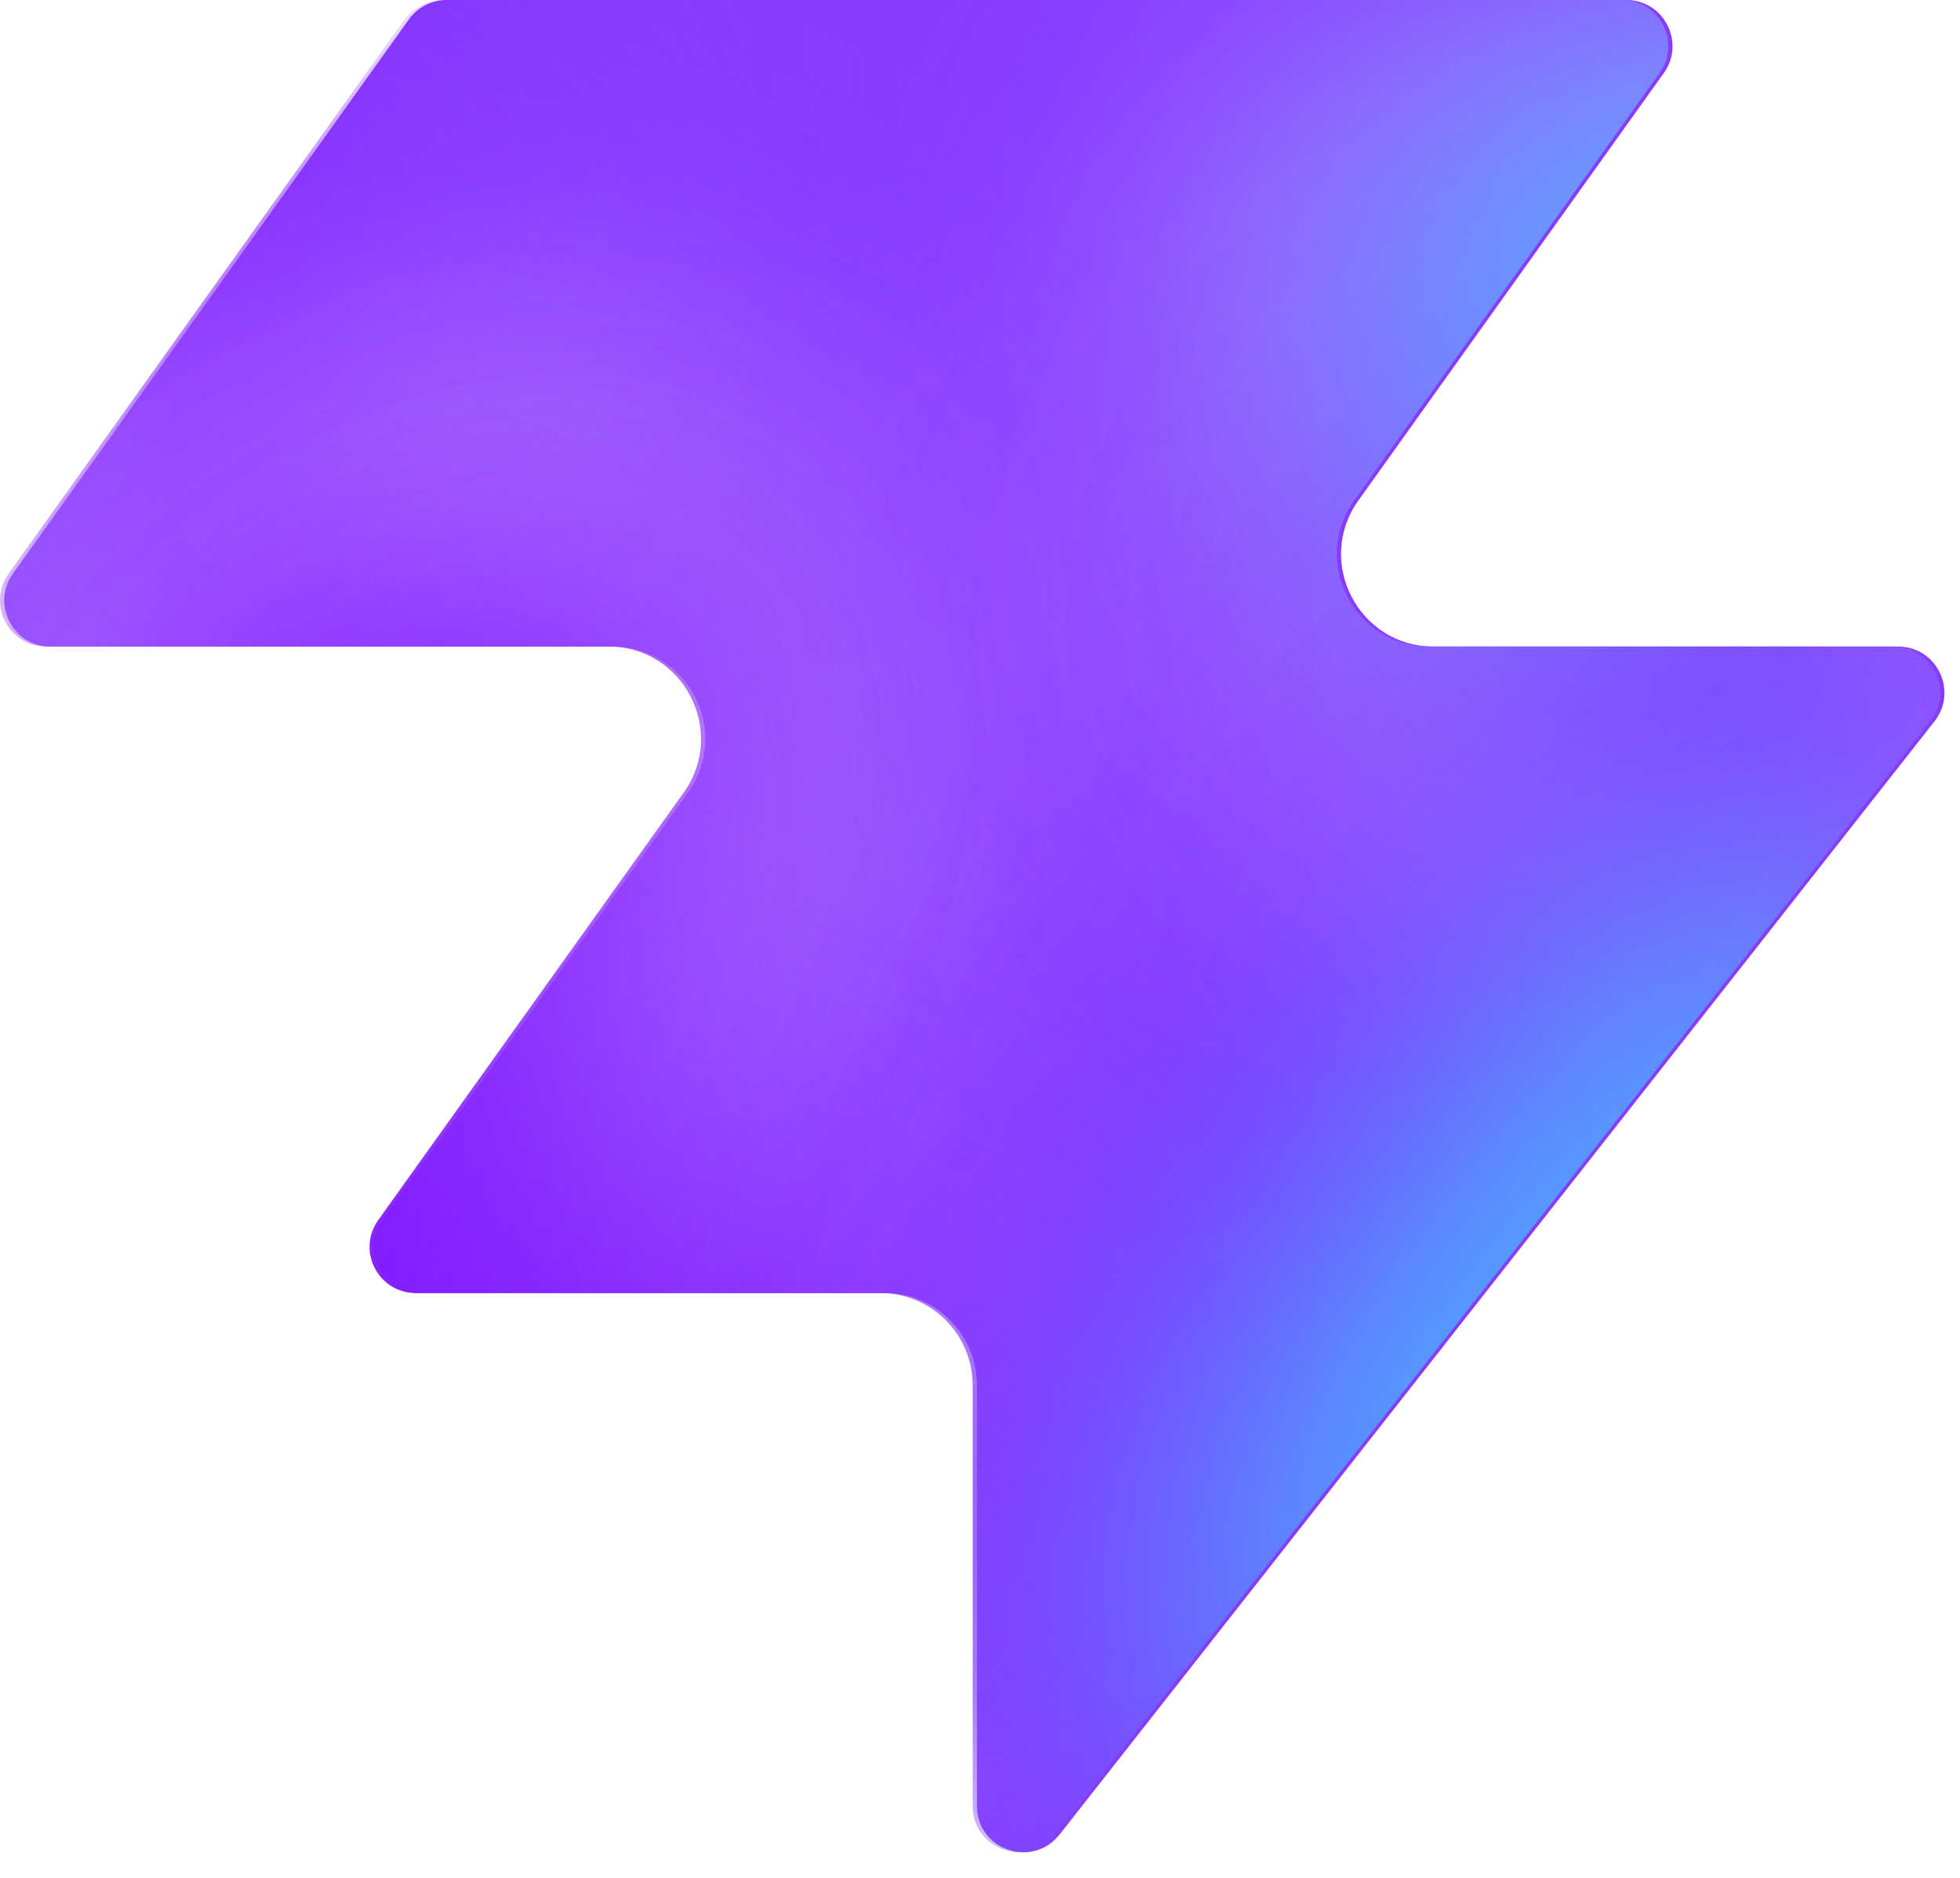
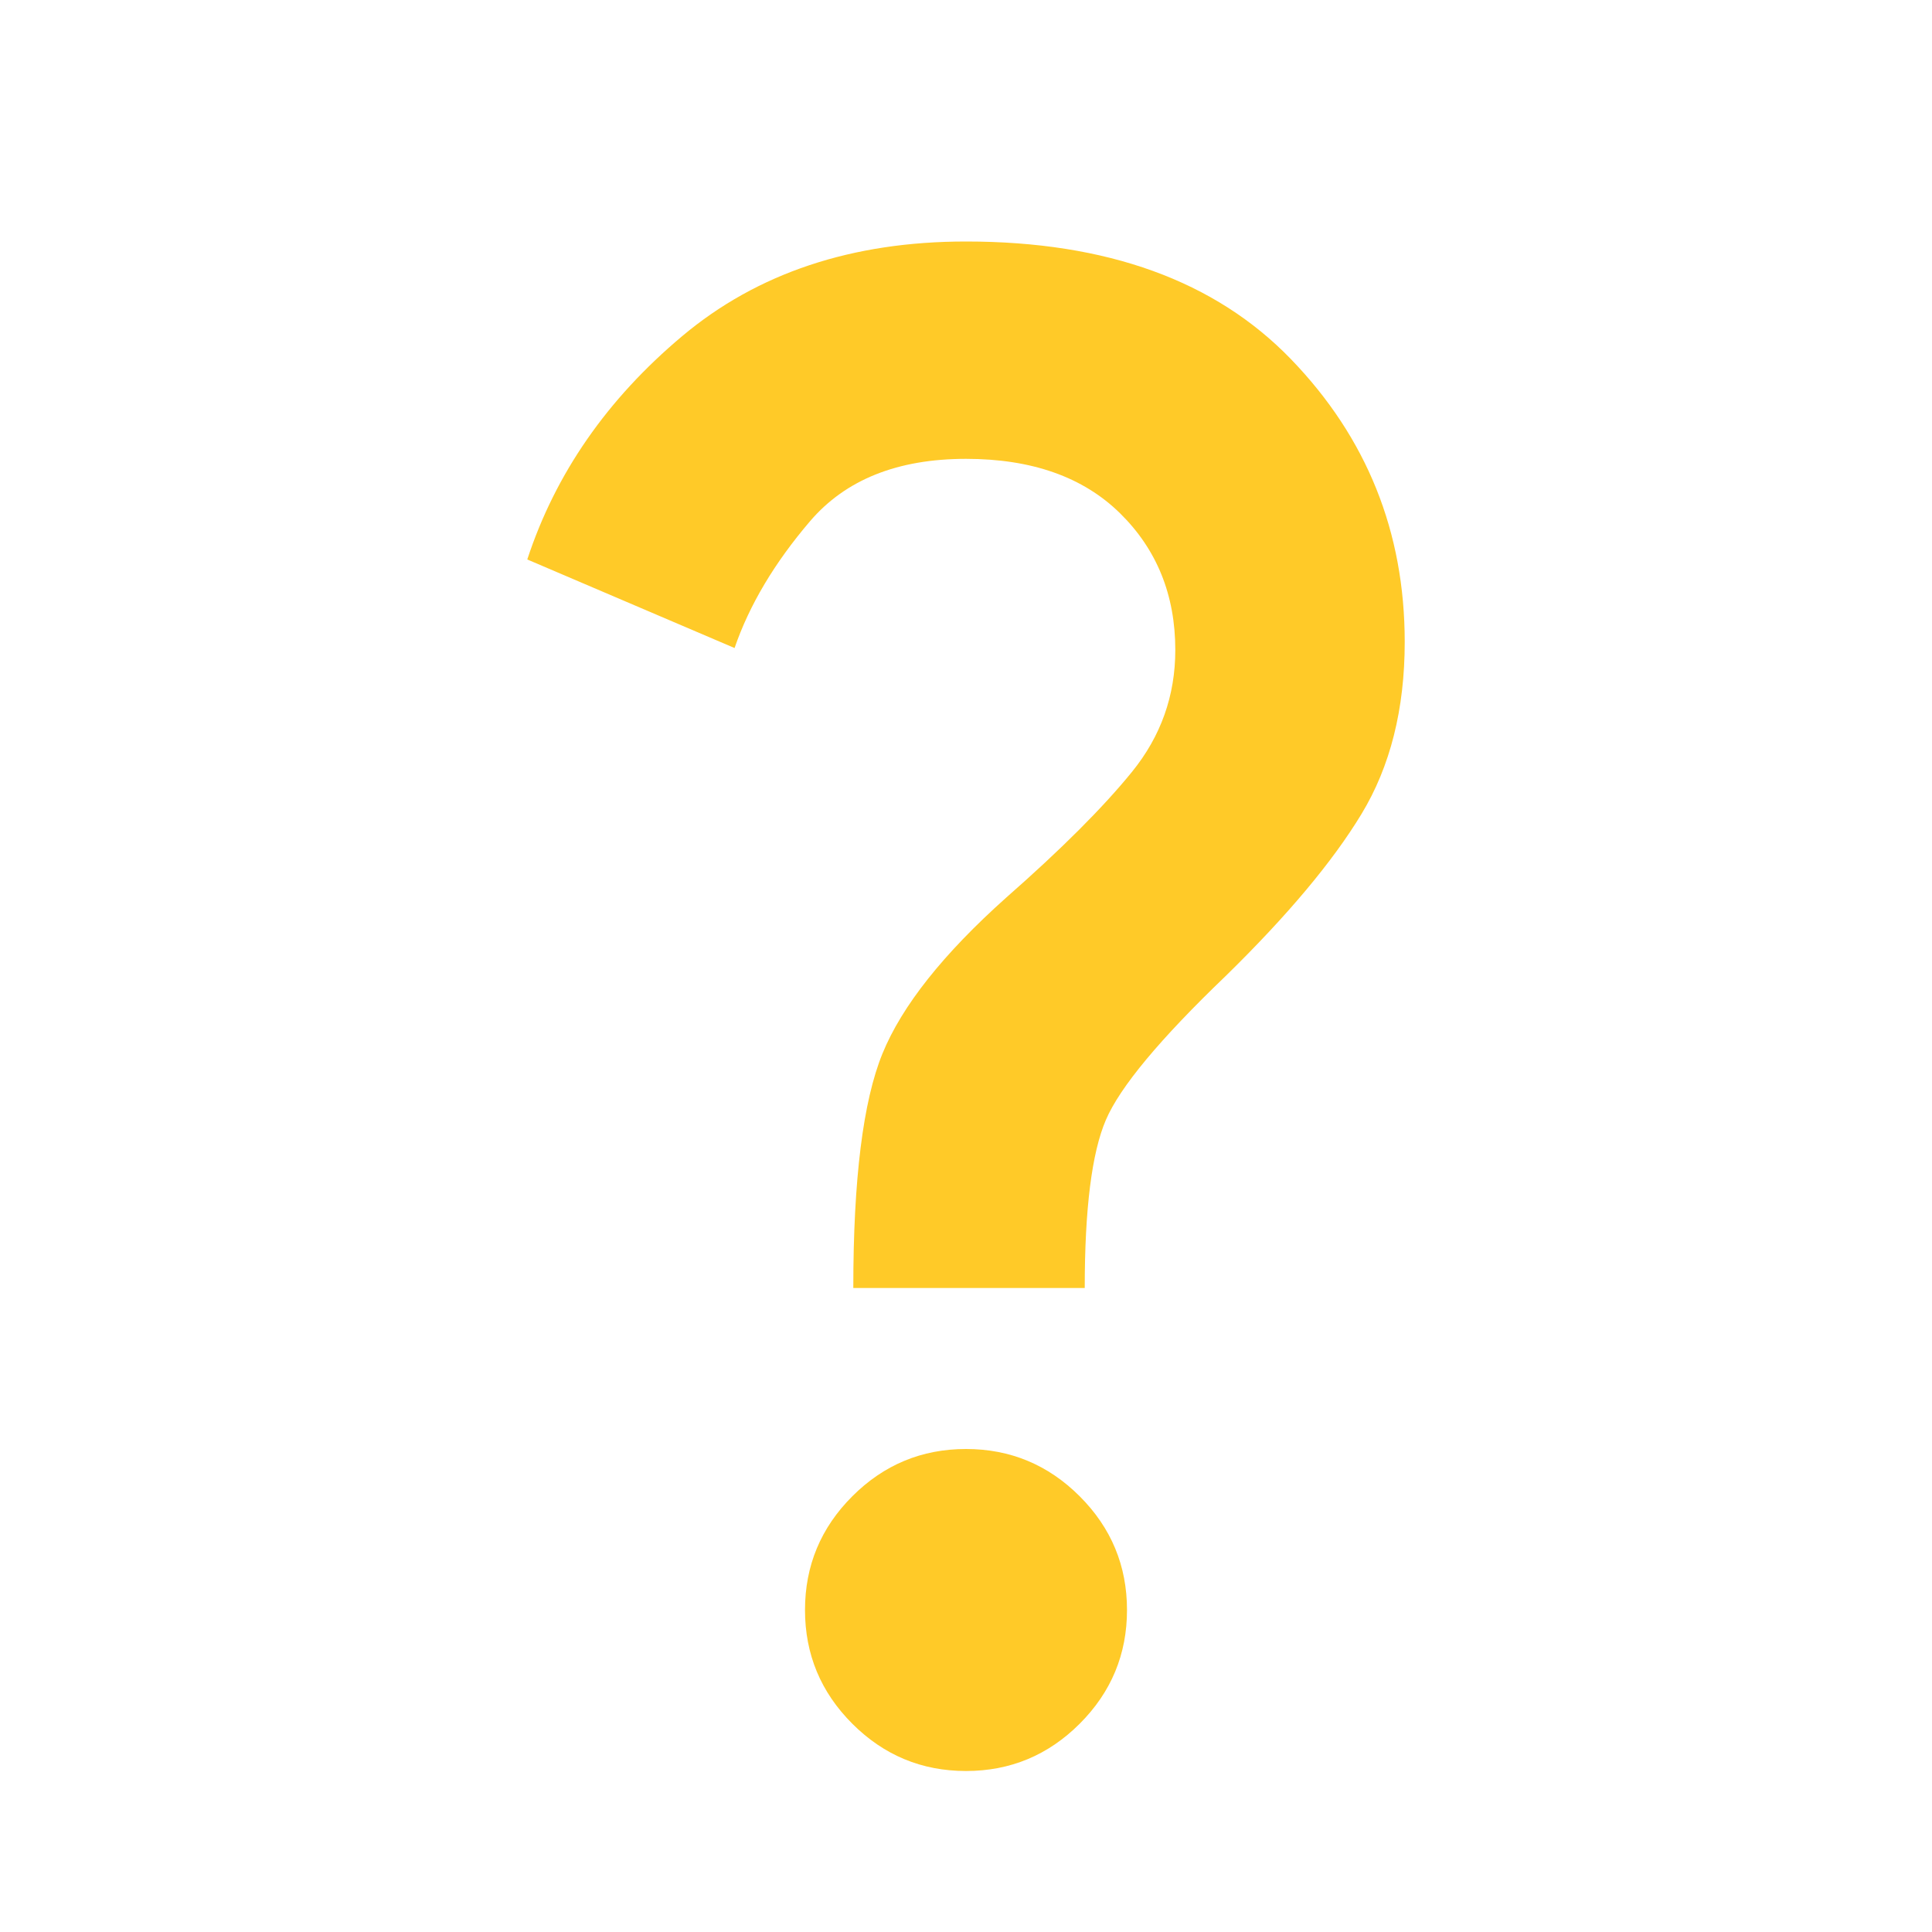
- <svg xmlns="http://www.w3.org/2000/svg" width="48" height="46" fill="none" viewBox="0 0 48 46">
-   <path fill="#863bff" d="M25.946 44.938c-.664.845-2.021.375-2.021-.698V33.937a2.26 2.26 0 0 0-2.262-2.262H10.287c-.92 0-1.456-1.04-.92-1.788l7.48-10.471c1.07-1.497 0-3.578-1.842-3.578H1.237c-.92 0-1.456-1.04-.92-1.788L10.013.474c.214-.297.556-.474.92-.474h28.894c.92 0 1.456 1.04.92 1.788l-7.48 10.471c-1.07 1.498 0 3.579 1.842 3.579h11.377c.943 0 1.473 1.088.89 1.83L25.947 44.94z" style="fill:#863bff;fill:color(display-p3 .525 .23 1);fill-opacity:1" />
-   <mask id="a" width="48" height="46" x="0" y="0" maskUnits="userSpaceOnUse" style="mask-type:alpha">
-     <path fill="#000" d="M25.842 44.938c-.664.844-2.021.375-2.021-.698V33.937a2.26 2.26 0 0 0-2.262-2.262H10.183c-.92 0-1.456-1.04-.92-1.788l7.48-10.471c1.07-1.498 0-3.579-1.842-3.579H1.133c-.92 0-1.456-1.04-.92-1.787L9.91.473c.214-.297.556-.474.92-.474h28.894c.92 0 1.456 1.04.92 1.788l-7.48 10.471c-1.07 1.498 0 3.578 1.842 3.578h11.377c.943 0 1.473 1.088.89 1.832L25.843 44.94z" style="fill:#000;fill-opacity:1" />
-   </mask>
-   <g mask="url(#a)">
-     <g filter="url(#b)">
-       <ellipse cx="5.508" cy="14.704" fill="#ede6ff" rx="5.508" ry="14.704" style="fill:#ede6ff;fill:color(display-p3 .927 .903 1);fill-opacity:1" transform="matrix(.00324 1 1 -.00324 -4.47 31.516)" />
-     </g>
-     <g filter="url(#c)">
-       <ellipse cx="10.399" cy="29.851" fill="#ede6ff" rx="10.399" ry="29.851" style="fill:#ede6ff;fill:color(display-p3 .927 .903 1);fill-opacity:1" transform="matrix(.00324 1 1 -.00324 -39.328 7.883)" />
-     </g>
-     <g filter="url(#d)">
-       <ellipse cx="5.508" cy="30.487" fill="#7e14ff" rx="5.508" ry="30.487" style="fill:#7e14ff;fill:color(display-p3 .492 .077 1);fill-opacity:1" transform="rotate(89.814 -25.913 -14.639)scale(1 -1)" />
-     </g>
-     <g filter="url(#e)">
-       <ellipse cx="5.508" cy="30.599" fill="#7e14ff" rx="5.508" ry="30.599" style="fill:#7e14ff;fill:color(display-p3 .492 .077 1);fill-opacity:1" transform="rotate(89.814 -32.644 -3.334)scale(1 -1)" />
-     </g>
-     <g filter="url(#f)">
-       <ellipse cx="5.508" cy="30.599" fill="#7e14ff" rx="5.508" ry="30.599" style="fill:#7e14ff;fill:color(display-p3 .492 .077 1);fill-opacity:1" transform="matrix(.00324 1 1 -.00324 -34.34 30.47)" />
-     </g>
-     <g filter="url(#g)">
-       <ellipse cx="14.072" cy="22.078" fill="#ede6ff" rx="14.072" ry="22.078" style="fill:#ede6ff;fill:color(display-p3 .927 .903 1);fill-opacity:1" transform="rotate(93.35 24.506 48.493)scale(-1 1)" />
-     </g>
-     <g filter="url(#h)">
-       <ellipse cx="3.47" cy="21.501" fill="#7e14ff" rx="3.47" ry="21.501" style="fill:#7e14ff;fill:color(display-p3 .492 .077 1);fill-opacity:1" transform="rotate(89.009 28.708 47.59)scale(-1 1)" />
-     </g>
-     <g filter="url(#i)">
-       <ellipse cx="3.47" cy="21.501" fill="#7e14ff" rx="3.47" ry="21.501" style="fill:#7e14ff;fill:color(display-p3 .492 .077 1);fill-opacity:1" transform="rotate(89.009 28.708 47.59)scale(-1 1)" />
-     </g>
-     <g filter="url(#j)">
-       <ellipse cx=".387" cy="8.972" fill="#7e14ff" rx="4.407" ry="29.108" style="fill:#7e14ff;fill:color(display-p3 .492 .077 1);fill-opacity:1" transform="rotate(39.51 .387 8.972)" />
-     </g>
-     <g filter="url(#k)">
-       <ellipse cx="47.523" cy="-6.092" fill="#7e14ff" rx="4.407" ry="29.108" style="fill:#7e14ff;fill:color(display-p3 .492 .077 1);fill-opacity:1" transform="rotate(37.892 47.523 -6.092)" />
-     </g>
-     <g filter="url(#l)">
-       <ellipse cx="41.412" cy="6.333" fill="#47bfff" rx="5.971" ry="9.665" style="fill:#47bfff;fill:color(display-p3 .28 .748 1);fill-opacity:1" transform="rotate(37.892 41.412 6.333)" />
-     </g>
-     <g filter="url(#m)">
-       <ellipse cx="-1.879" cy="38.332" fill="#7e14ff" rx="4.407" ry="29.108" style="fill:#7e14ff;fill:color(display-p3 .492 .077 1);fill-opacity:1" transform="rotate(37.892 -1.88 38.332)" />
-     </g>
-     <g filter="url(#n)">
-       <ellipse cx="-1.879" cy="38.332" fill="#7e14ff" rx="4.407" ry="29.108" style="fill:#7e14ff;fill:color(display-p3 .492 .077 1);fill-opacity:1" transform="rotate(37.892 -1.88 38.332)" />
-     </g>
-     <g filter="url(#o)">
-       <ellipse cx="35.651" cy="29.907" fill="#7e14ff" rx="4.407" ry="29.108" style="fill:#7e14ff;fill:color(display-p3 .492 .077 1);fill-opacity:1" transform="rotate(37.892 35.651 29.907)" />
-     </g>
-     <g filter="url(#p)">
-       <ellipse cx="38.418" cy="32.4" fill="#47bfff" rx="5.971" ry="15.297" style="fill:#47bfff;fill:color(display-p3 .28 .748 1);fill-opacity:1" transform="rotate(37.892 38.418 32.4)" />
-     </g>
-   </g>
-   <defs>
-     <filter id="b" width="60.045" height="41.654" x="-19.77" y="16.149" color-interpolation-filters="sRGB" filterUnits="userSpaceOnUse">
-       <feFlood flood-opacity="0" result="BackgroundImageFix" />
-       <feBlend in="SourceGraphic" in2="BackgroundImageFix" result="shape" />
-       <feGaussianBlur result="effect1_foregroundBlur_2002_17158" stdDeviation="7.659" />
-     </filter>
-     <filter id="c" width="90.34" height="51.437" x="-54.613" y="-7.533" color-interpolation-filters="sRGB" filterUnits="userSpaceOnUse">
-       <feFlood flood-opacity="0" result="BackgroundImageFix" />
-       <feBlend in="SourceGraphic" in2="BackgroundImageFix" result="shape" />
-       <feGaussianBlur result="effect1_foregroundBlur_2002_17158" stdDeviation="7.659" />
-     </filter>
-     <filter id="d" width="79.355" height="29.4" x="-49.64" y="2.03" color-interpolation-filters="sRGB" filterUnits="userSpaceOnUse">
-       <feFlood flood-opacity="0" result="BackgroundImageFix" />
-       <feBlend in="SourceGraphic" in2="BackgroundImageFix" result="shape" />
-       <feGaussianBlur result="effect1_foregroundBlur_2002_17158" stdDeviation="4.596" />
-     </filter>
-     <filter id="e" width="79.579" height="29.4" x="-45.045" y="20.029" color-interpolation-filters="sRGB" filterUnits="userSpaceOnUse">
-       <feFlood flood-opacity="0" result="BackgroundImageFix" />
-       <feBlend in="SourceGraphic" in2="BackgroundImageFix" result="shape" />
-       <feGaussianBlur result="effect1_foregroundBlur_2002_17158" stdDeviation="4.596" />
-     </filter>
-     <filter id="f" width="79.579" height="29.4" x="-43.513" y="21.178" color-interpolation-filters="sRGB" filterUnits="userSpaceOnUse">
-       <feFlood flood-opacity="0" result="BackgroundImageFix" />
-       <feBlend in="SourceGraphic" in2="BackgroundImageFix" result="shape" />
-       <feGaussianBlur result="effect1_foregroundBlur_2002_17158" stdDeviation="4.596" />
-     </filter>
-     <filter id="g" width="74.749" height="58.852" x="15.756" y="-17.901" color-interpolation-filters="sRGB" filterUnits="userSpaceOnUse">
-       <feFlood flood-opacity="0" result="BackgroundImageFix" />
-       <feBlend in="SourceGraphic" in2="BackgroundImageFix" result="shape" />
-       <feGaussianBlur result="effect1_foregroundBlur_2002_17158" stdDeviation="7.659" />
-     </filter>
-     <filter id="h" width="61.377" height="25.362" x="23.548" y="2.284" color-interpolation-filters="sRGB" filterUnits="userSpaceOnUse">
-       <feFlood flood-opacity="0" result="BackgroundImageFix" />
-       <feBlend in="SourceGraphic" in2="BackgroundImageFix" result="shape" />
-       <feGaussianBlur result="effect1_foregroundBlur_2002_17158" stdDeviation="4.596" />
-     </filter>
-     <filter id="i" width="61.377" height="25.362" x="23.548" y="2.284" color-interpolation-filters="sRGB" filterUnits="userSpaceOnUse">
-       <feFlood flood-opacity="0" result="BackgroundImageFix" />
-       <feBlend in="SourceGraphic" in2="BackgroundImageFix" result="shape" />
-       <feGaussianBlur result="effect1_foregroundBlur_2002_17158" stdDeviation="4.596" />
-     </filter>
-     <filter id="j" width="56.045" height="63.649" x="-27.636" y="-22.853" color-interpolation-filters="sRGB" filterUnits="userSpaceOnUse">
-       <feFlood flood-opacity="0" result="BackgroundImageFix" />
-       <feBlend in="SourceGraphic" in2="BackgroundImageFix" result="shape" />
-       <feGaussianBlur result="effect1_foregroundBlur_2002_17158" stdDeviation="4.596" />
-     </filter>
-     <filter id="k" width="54.814" height="64.646" x="20.116" y="-38.415" color-interpolation-filters="sRGB" filterUnits="userSpaceOnUse">
-       <feFlood flood-opacity="0" result="BackgroundImageFix" />
-       <feBlend in="SourceGraphic" in2="BackgroundImageFix" result="shape" />
-       <feGaussianBlur result="effect1_foregroundBlur_2002_17158" stdDeviation="4.596" />
-     </filter>
-     <filter id="l" width="33.541" height="35.313" x="24.641" y="-11.323" color-interpolation-filters="sRGB" filterUnits="userSpaceOnUse">
-       <feFlood flood-opacity="0" result="BackgroundImageFix" />
-       <feBlend in="SourceGraphic" in2="BackgroundImageFix" result="shape" />
-       <feGaussianBlur result="effect1_foregroundBlur_2002_17158" stdDeviation="4.596" />
-     </filter>
-     <filter id="m" width="54.814" height="64.646" x="-29.286" y="6.009" color-interpolation-filters="sRGB" filterUnits="userSpaceOnUse">
-       <feFlood flood-opacity="0" result="BackgroundImageFix" />
-       <feBlend in="SourceGraphic" in2="BackgroundImageFix" result="shape" />
-       <feGaussianBlur result="effect1_foregroundBlur_2002_17158" stdDeviation="4.596" />
-     </filter>
-     <filter id="n" width="54.814" height="64.646" x="-29.286" y="6.009" color-interpolation-filters="sRGB" filterUnits="userSpaceOnUse">
-       <feFlood flood-opacity="0" result="BackgroundImageFix" />
-       <feBlend in="SourceGraphic" in2="BackgroundImageFix" result="shape" />
-       <feGaussianBlur result="effect1_foregroundBlur_2002_17158" stdDeviation="4.596" />
-     </filter>
-     <filter id="o" width="54.814" height="64.646" x="8.244" y="-2.416" color-interpolation-filters="sRGB" filterUnits="userSpaceOnUse">
-       <feFlood flood-opacity="0" result="BackgroundImageFix" />
-       <feBlend in="SourceGraphic" in2="BackgroundImageFix" result="shape" />
-       <feGaussianBlur result="effect1_foregroundBlur_2002_17158" stdDeviation="4.596" />
-     </filter>
-     <filter id="p" width="39.409" height="43.623" x="18.713" y="10.588" color-interpolation-filters="sRGB" filterUnits="userSpaceOnUse">
-       <feFlood flood-opacity="0" result="BackgroundImageFix" />
-       <feBlend in="SourceGraphic" in2="BackgroundImageFix" result="shape" />
-       <feGaussianBlur result="effect1_foregroundBlur_2002_17158" stdDeviation="4.596" />
-     </filter>
-   </defs>
+ <svg xmlns="http://www.w3.org/2000/svg" height="24px" viewBox="0 -960 960 960" width="24px" fill="#ffca28">
+   <path d="M424-320q0-81 14.5-116.5T500-514q41-36 62.5-62.5T584-637q0-41-27.5-68T480-732q-51 0-77.5 31T365-638l-103-44q21-64 77-111t141-47q105 0 161.5 58.5T698-641q0 50-21.5 85.5T609-475q-49 47-59.5 71.5T539-320H424Zm56 240q-33 0-56.5-23.5T400-160q0-33 23.5-56.5T480-240q33 0 56.5 23.5T560-160q0 33-23.5 56.5T480-80Z" />
</svg>
